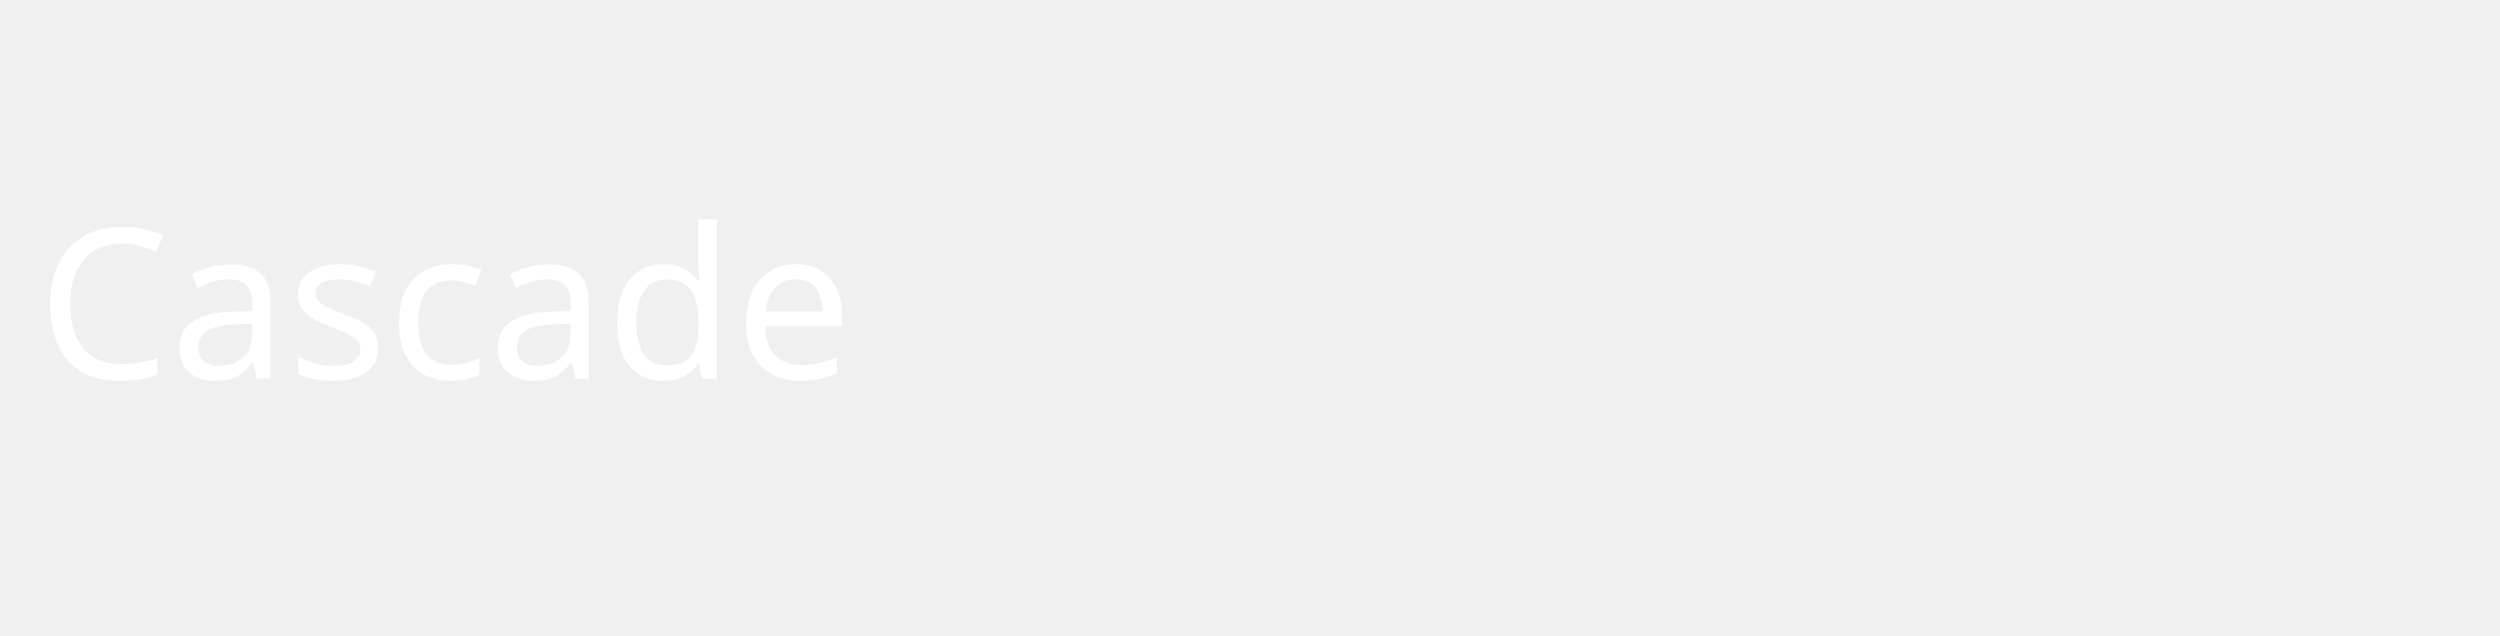
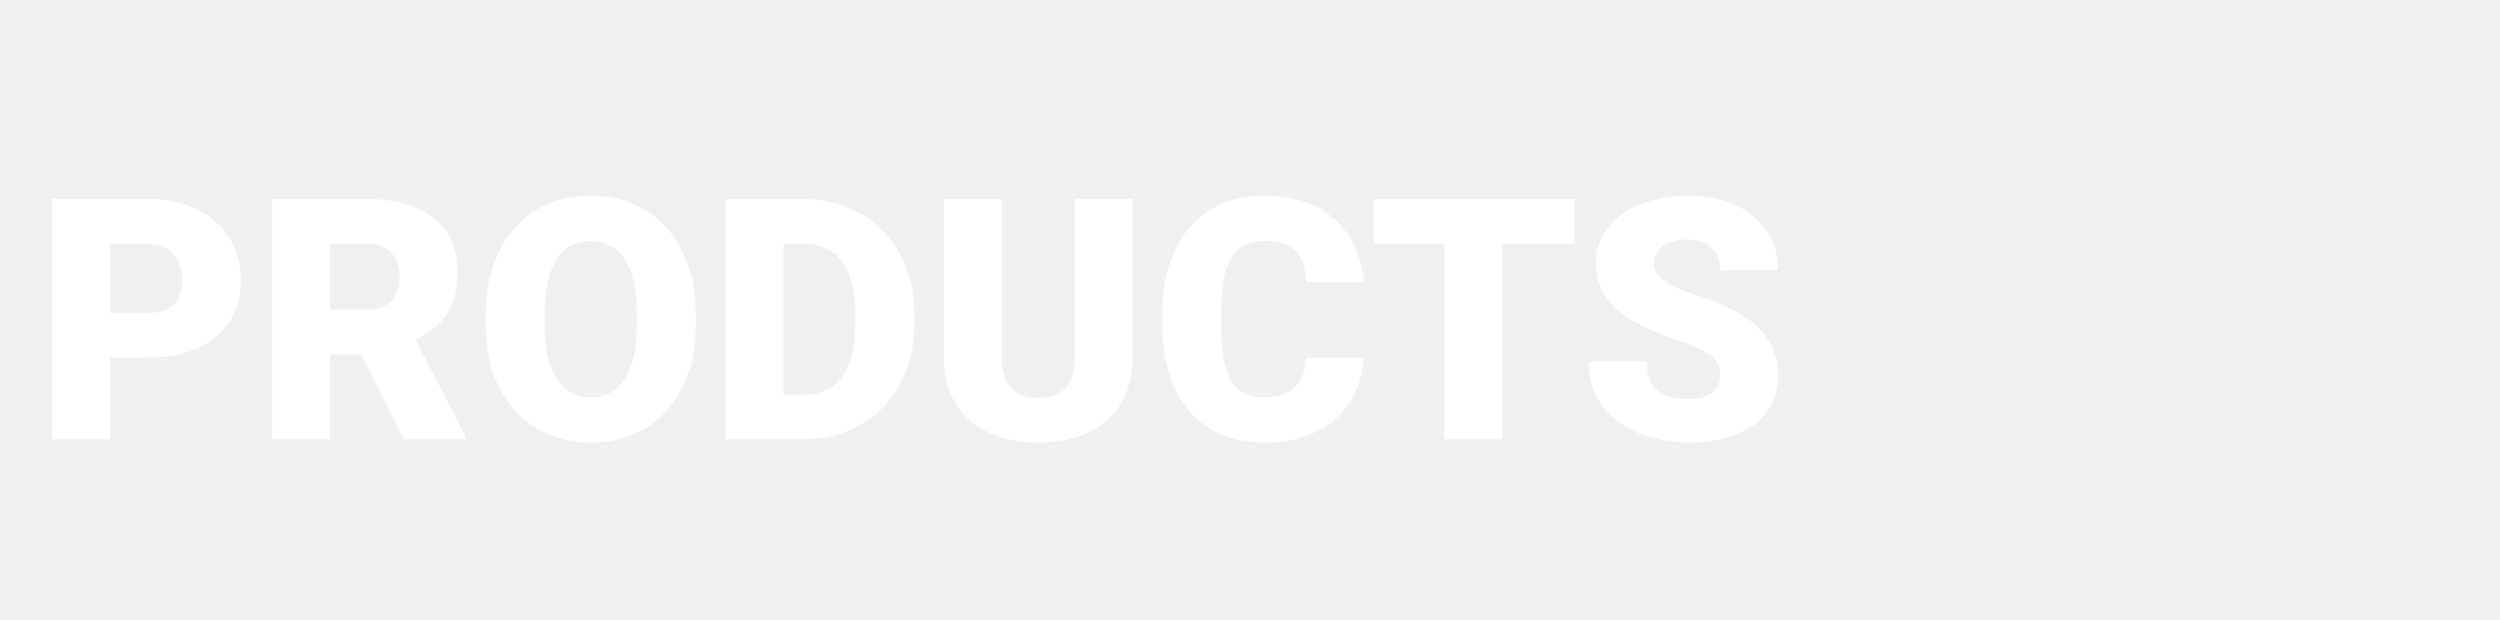
- <svg xmlns="http://www.w3.org/2000/svg" version="1.1" id="ep04Dqe9XLM1" text-rendering="geometricPrecision" shape-rendering="geometricPrecision" x="0px" y="0px" viewBox="0 0 4750 1207" style="enable-background:new 0 0 4750 1207;" xml:space="preserve">
-   <style type="text/css">
- 	.st0{fill:#FFFFFF;}
- 	.st1{font-family:'Arial-Black';}
- 	.st2{font-size:398px;}
- </style>
-   <text transform="matrix(1 0 0 1 71.0596 719.3887)" class="st0 st1 st2">Cascade</text>
+ <svg xmlns="http://www.w3.org/2000/svg" width="222" height="55" viewBox="0 0 222 55" fill="none">
+   <path d="M13.137 31.764H7.834V27.794H13.137C13.859 27.794 14.445 27.672 14.895 27.428C15.344 27.184 15.671 26.847 15.876 26.417C16.091 25.977 16.198 25.484 16.198 24.938C16.198 24.352 16.091 23.81 15.876 23.311C15.671 22.814 15.344 22.413 14.895 22.11C14.445 21.798 13.859 21.642 13.137 21.642H9.768V39H4.626V17.672H13.137C14.846 17.672 16.315 17.984 17.546 18.609C18.786 19.234 19.738 20.094 20.402 21.188C21.066 22.271 21.398 23.512 21.398 24.908C21.398 26.285 21.066 27.486 20.402 28.512C19.738 29.537 18.786 30.338 17.546 30.914C16.315 31.48 14.846 31.764 13.137 31.764ZM24.167 17.672H32.56C34.201 17.672 35.627 17.916 36.838 18.404C38.049 18.893 38.981 19.615 39.636 20.572C40.3 21.529 40.632 22.711 40.632 24.117C40.632 25.338 40.441 26.358 40.06 27.179C39.68 27.999 39.148 28.678 38.464 29.215C37.79 29.742 37.004 30.177 36.105 30.519L34.421 31.471H27.375L27.346 27.501H32.56C33.215 27.501 33.757 27.384 34.187 27.149C34.616 26.915 34.938 26.583 35.153 26.153C35.378 25.714 35.49 25.191 35.49 24.586C35.49 23.971 35.378 23.443 35.153 23.004C34.929 22.564 34.597 22.227 34.157 21.993C33.727 21.759 33.195 21.642 32.56 21.642H29.309V39H24.167V17.672ZM35.842 39L31.125 29.566L36.574 29.537L41.35 38.78V39H35.842ZM61.784 27.911V28.775C61.784 30.406 61.555 31.871 61.096 33.17C60.647 34.459 60.007 35.562 59.177 36.48C58.347 37.389 57.365 38.087 56.232 38.575C55.1 39.054 53.85 39.293 52.482 39.293C51.105 39.293 49.846 39.054 48.703 38.575C47.57 38.087 46.584 37.389 45.744 36.48C44.914 35.562 44.27 34.459 43.81 33.17C43.361 31.871 43.137 30.406 43.137 28.775V27.911C43.137 26.28 43.361 24.815 43.81 23.517C44.27 22.218 44.909 21.114 45.73 20.206C46.56 19.288 47.541 18.59 48.674 18.111C49.816 17.623 51.076 17.379 52.453 17.379C53.82 17.379 55.07 17.623 56.203 18.111C57.346 18.59 58.332 19.288 59.162 20.206C59.992 21.114 60.637 22.218 61.096 23.517C61.555 24.815 61.784 26.28 61.784 27.911ZM56.569 28.775V27.882C56.569 26.827 56.477 25.899 56.291 25.099C56.115 24.288 55.852 23.609 55.5 23.062C55.148 22.516 54.714 22.105 54.196 21.832C53.688 21.549 53.107 21.407 52.453 21.407C51.77 21.407 51.174 21.549 50.666 21.832C50.158 22.105 49.733 22.516 49.392 23.062C49.05 23.609 48.791 24.288 48.615 25.099C48.449 25.899 48.366 26.827 48.366 27.882V28.775C48.366 29.82 48.449 30.748 48.615 31.559C48.791 32.359 49.05 33.038 49.392 33.595C49.743 34.151 50.173 34.571 50.681 34.855C51.198 35.138 51.799 35.279 52.482 35.279C53.137 35.279 53.718 35.138 54.226 34.855C54.733 34.571 55.158 34.151 55.5 33.595C55.852 33.038 56.115 32.359 56.291 31.559C56.477 30.748 56.569 29.82 56.569 28.775ZM71.379 39H66.647L66.677 35.045H71.379C72.356 35.045 73.181 34.81 73.855 34.342C74.538 33.873 75.056 33.175 75.407 32.247C75.769 31.31 75.949 30.157 75.949 28.79V27.867C75.949 26.842 75.847 25.943 75.642 25.172C75.446 24.391 75.153 23.741 74.763 23.224C74.372 22.696 73.884 22.301 73.298 22.037C72.722 21.773 72.058 21.642 71.306 21.642H66.56V17.672H71.306C72.751 17.672 74.074 17.921 75.275 18.419C76.486 18.907 77.531 19.61 78.41 20.528C79.299 21.436 79.982 22.516 80.461 23.766C80.949 25.006 81.193 26.383 81.193 27.896V28.79C81.193 30.294 80.949 31.671 80.461 32.921C79.982 34.171 79.304 35.25 78.425 36.158C77.546 37.066 76.506 37.77 75.305 38.268C74.113 38.756 72.805 39 71.379 39ZM69.592 17.672V39H64.45V17.672H69.592ZM95.446 17.672H100.588V31.602C100.588 33.263 100.241 34.669 99.548 35.821C98.855 36.964 97.883 37.828 96.633 38.414C95.383 39 93.913 39.293 92.224 39.293C90.554 39.293 89.084 39 87.814 38.414C86.555 37.828 85.568 36.964 84.856 35.821C84.152 34.669 83.801 33.263 83.801 31.602V17.672H88.957V31.602C88.957 32.481 89.084 33.199 89.338 33.756C89.592 34.303 89.963 34.703 90.451 34.957C90.939 35.211 91.53 35.338 92.224 35.338C92.927 35.338 93.518 35.211 93.996 34.957C94.475 34.703 94.836 34.303 95.08 33.756C95.324 33.199 95.446 32.481 95.446 31.602V17.672ZM115.954 31.778H121.081C121.013 33.263 120.612 34.571 119.88 35.704C119.147 36.837 118.132 37.721 116.833 38.355C115.544 38.98 114.021 39.293 112.263 39.293C110.837 39.293 109.562 39.054 108.439 38.575C107.326 38.097 106.379 37.408 105.598 36.51C104.826 35.611 104.235 34.523 103.825 33.243C103.425 31.964 103.225 30.523 103.225 28.922V27.765C103.225 26.163 103.435 24.723 103.854 23.443C104.284 22.154 104.89 21.061 105.671 20.162C106.462 19.254 107.409 18.561 108.513 18.082C109.616 17.604 110.842 17.364 112.189 17.364C114.045 17.364 115.612 17.696 116.892 18.36C118.171 19.024 119.162 19.938 119.865 21.1C120.568 22.252 120.983 23.565 121.11 25.04H115.983C115.964 24.239 115.827 23.57 115.573 23.033C115.319 22.486 114.919 22.076 114.372 21.803C113.825 21.529 113.098 21.393 112.189 21.393C111.555 21.393 111.003 21.51 110.534 21.744C110.065 21.979 109.675 22.35 109.362 22.857C109.05 23.365 108.815 24.024 108.659 24.835C108.513 25.636 108.439 26.602 108.439 27.735V28.922C108.439 30.055 108.508 31.021 108.645 31.822C108.781 32.623 109.001 33.277 109.304 33.785C109.606 34.293 109.997 34.669 110.476 34.913C110.964 35.148 111.56 35.265 112.263 35.265C113.044 35.265 113.703 35.143 114.24 34.898C114.777 34.645 115.192 34.264 115.485 33.756C115.778 33.238 115.935 32.579 115.954 31.778ZM133.4 17.672V39H128.259V17.672H133.4ZM139.816 17.672V21.642H121.989V17.672H139.816ZM152.751 33.331C152.751 32.999 152.702 32.701 152.604 32.438C152.507 32.164 152.326 31.91 152.062 31.676C151.799 31.441 151.418 31.207 150.92 30.973C150.432 30.729 149.787 30.475 148.986 30.211C148.049 29.898 147.146 29.547 146.276 29.156C145.407 28.756 144.631 28.292 143.947 27.765C143.264 27.227 142.722 26.602 142.321 25.89C141.921 25.167 141.721 24.327 141.721 23.37C141.721 22.452 141.926 21.627 142.336 20.895C142.746 20.152 143.317 19.523 144.05 19.005C144.792 18.477 145.661 18.077 146.657 17.804C147.653 17.52 148.742 17.379 149.924 17.379C151.486 17.379 152.863 17.652 154.055 18.199C155.256 18.736 156.193 19.503 156.867 20.499C157.551 21.485 157.893 22.652 157.893 24H152.78C152.78 23.463 152.668 22.989 152.443 22.579C152.229 22.169 151.901 21.847 151.462 21.612C151.022 21.378 150.471 21.261 149.807 21.261C149.162 21.261 148.62 21.358 148.181 21.554C147.741 21.749 147.409 22.013 147.185 22.345C146.96 22.667 146.848 23.023 146.848 23.414C146.848 23.736 146.936 24.029 147.111 24.293C147.297 24.547 147.556 24.786 147.888 25.011C148.229 25.235 148.64 25.45 149.118 25.655C149.606 25.86 150.153 26.061 150.759 26.256C151.892 26.617 152.897 27.023 153.776 27.472C154.665 27.911 155.412 28.414 156.018 28.98C156.633 29.537 157.097 30.172 157.409 30.885C157.731 31.598 157.893 32.403 157.893 33.302C157.893 34.259 157.707 35.108 157.336 35.851C156.965 36.593 156.433 37.223 155.739 37.74C155.046 38.248 154.216 38.634 153.249 38.898C152.282 39.161 151.203 39.293 150.012 39.293C148.918 39.293 147.839 39.156 146.774 38.883C145.72 38.6 144.763 38.17 143.903 37.594C143.044 37.008 142.355 36.261 141.838 35.352C141.33 34.435 141.076 33.346 141.076 32.086H146.232C146.232 32.711 146.315 33.238 146.481 33.668C146.647 34.098 146.892 34.444 147.214 34.708C147.536 34.962 147.932 35.148 148.4 35.265C148.869 35.372 149.406 35.426 150.012 35.426C150.666 35.426 151.193 35.333 151.594 35.148C151.994 34.952 152.287 34.698 152.473 34.386C152.658 34.063 152.751 33.712 152.751 33.331Z" fill="white" />
</svg>
